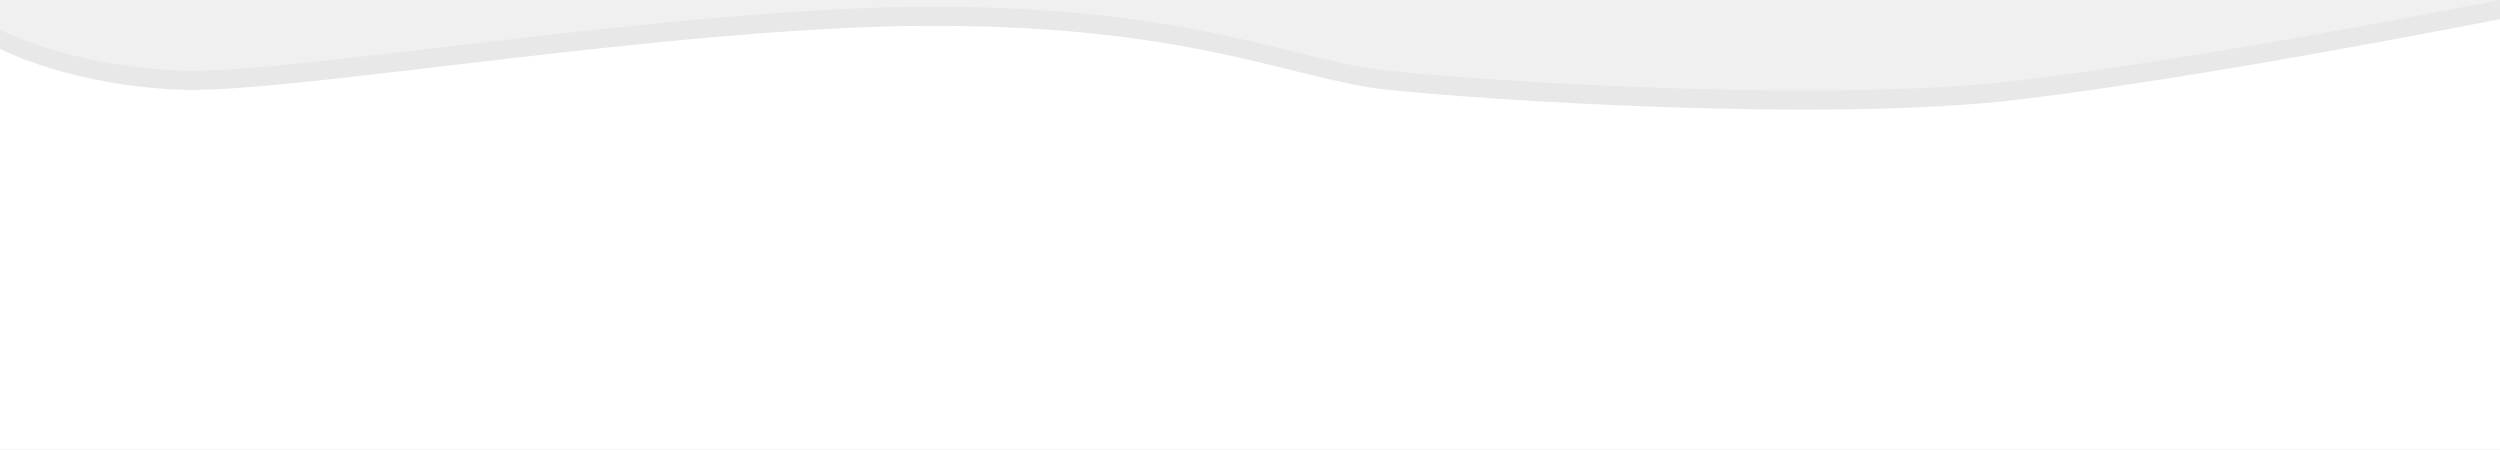
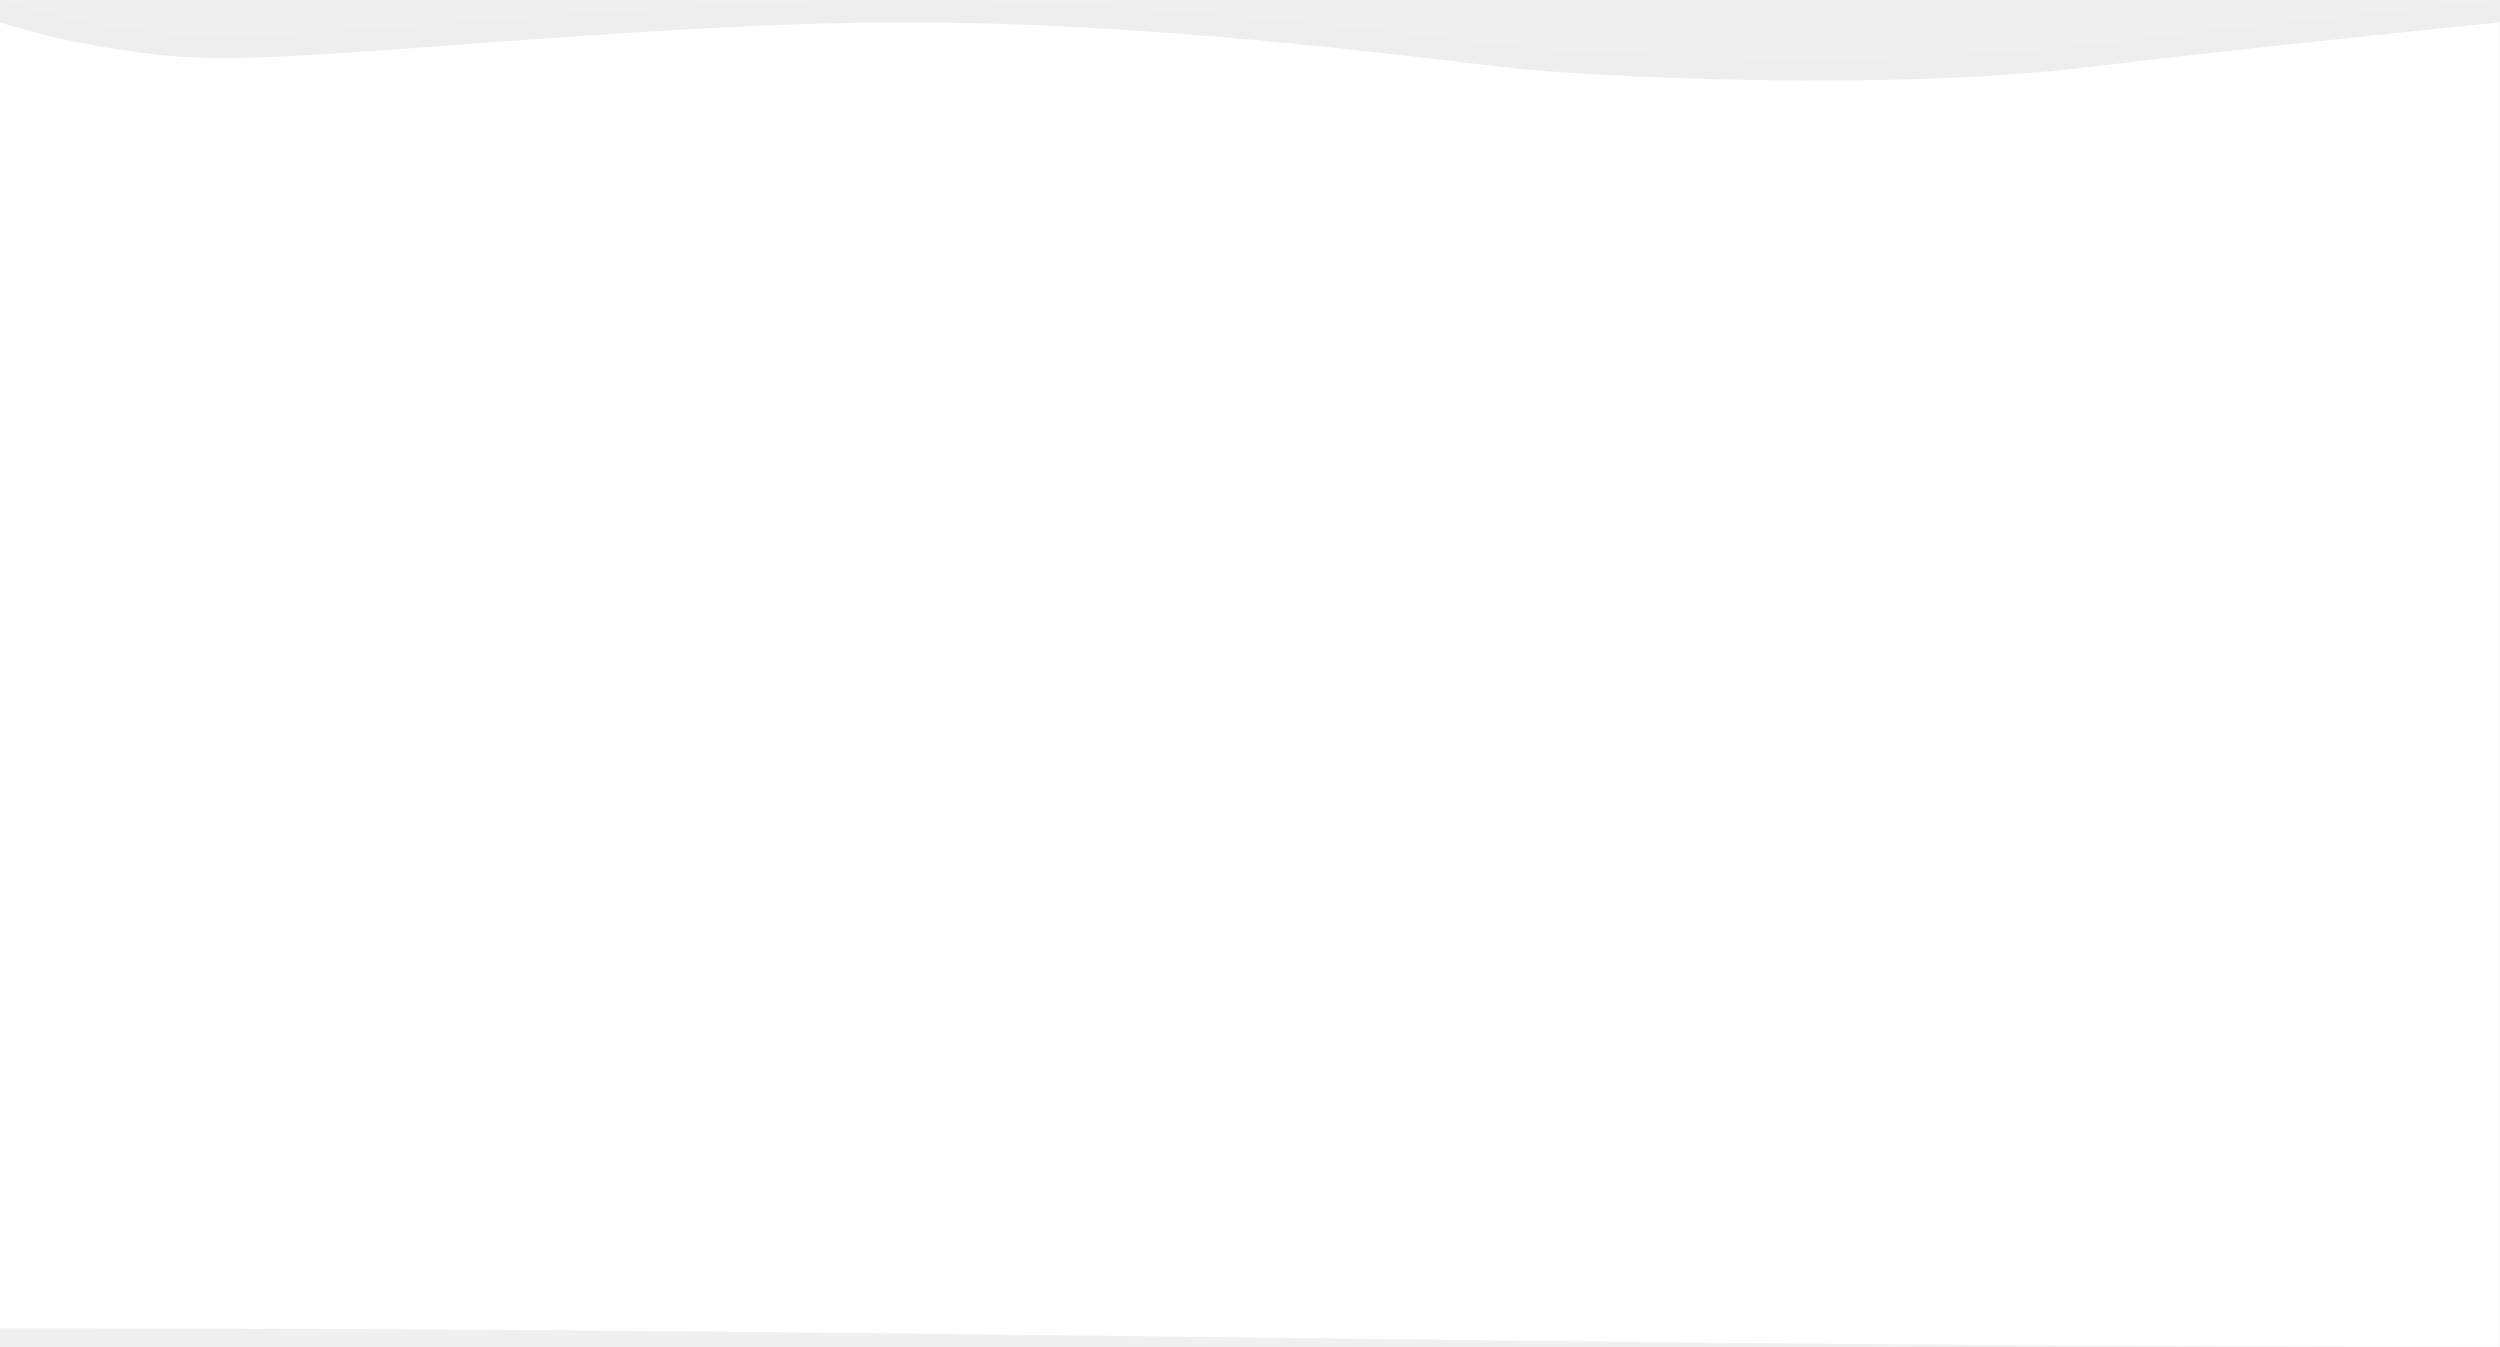
- <svg xmlns="http://www.w3.org/2000/svg" width="2879" height="518" viewBox="0 0 2879 518" fill="none">
-   <path d="M205 81.276C77.5 75.471 0 34.188 0 34.188V495.5H2879V0C2879 0 2545 66.44 2323 92.887C2101 119.334 1704.5 92.887 1597 81.276C1489.5 69.665 1374 7.741 1074.5 7.741C775 7.741 332.5 87.082 205 81.276Z" fill="#E8E8E8" />
-   <path d="M205 103.276C77.5 97.471 0 56.188 0 56.188V517.5H2879V22C2879 22 2545 88.44 2323 114.887C2101 141.334 1704.5 114.887 1597 103.276C1489.5 91.665 1374 29.741 1074.5 29.741C775 29.741 332.5 109.082 205 103.276Z" fill="white" />
+ <svg xmlns="http://www.w3.org/2000/svg" width="2907" height="1566" viewBox="0 0 2907 1566" fill="none">
+   <path d="M232.5 41.276C105 35.471 0 0 0 0V1518.5C1124.32 1518.5 1782.18 1540 2906.5 1540V0C2906.5 0 2642.5 26.44 2420.5 52.887C2198.5 79.335 1863.5 64.498 1756 52.887C1648.5 41.276 1351 0 1051.5 0C752 0 360 47.082 232.5 41.276Z" fill="#EEEEEE" />
+   <path d="M232.5 67.276C105 61.471 0 26 0 26V1544.5C1124.32 1544.5 1782.18 1566 2906.5 1566V26C2906.5 26 2642.5 52.44 2420.5 78.887C2198.5 105.334 1863.5 90.498 1756 78.887C1648.5 67.276 1351 26 1051.5 26C752 26 360 73.082 232.5 67.276Z" fill="white" />
</svg>
